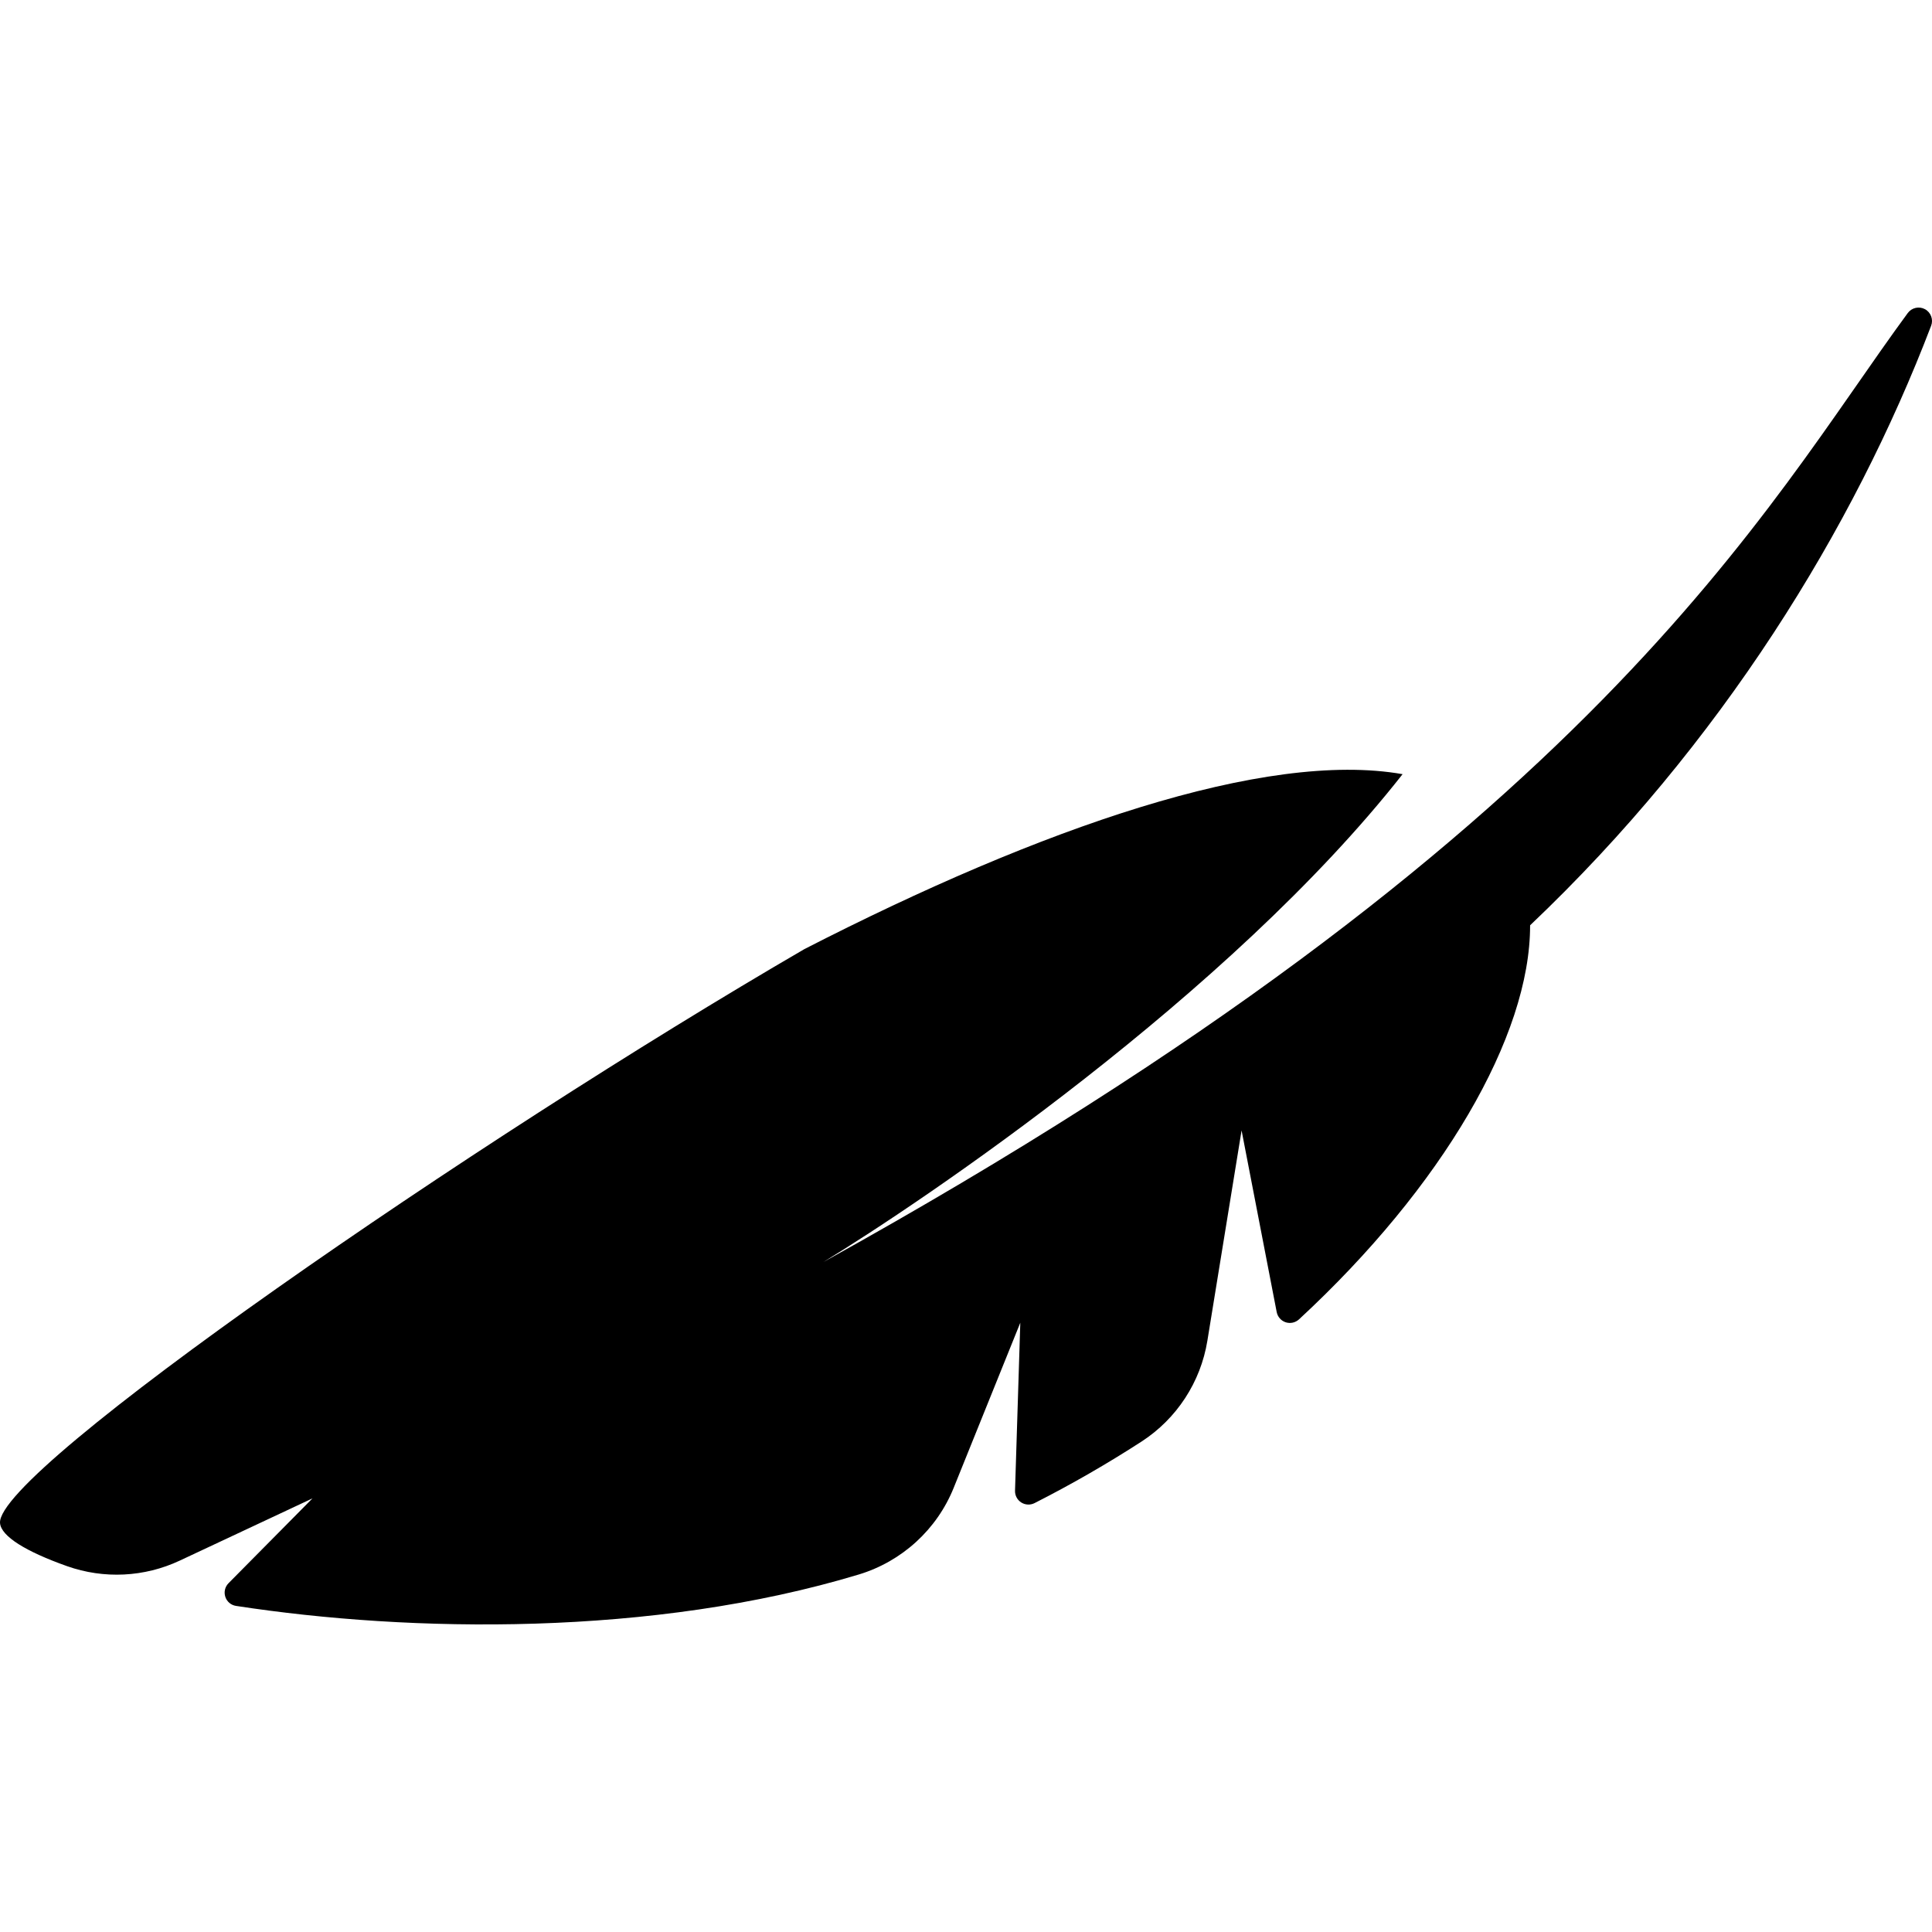
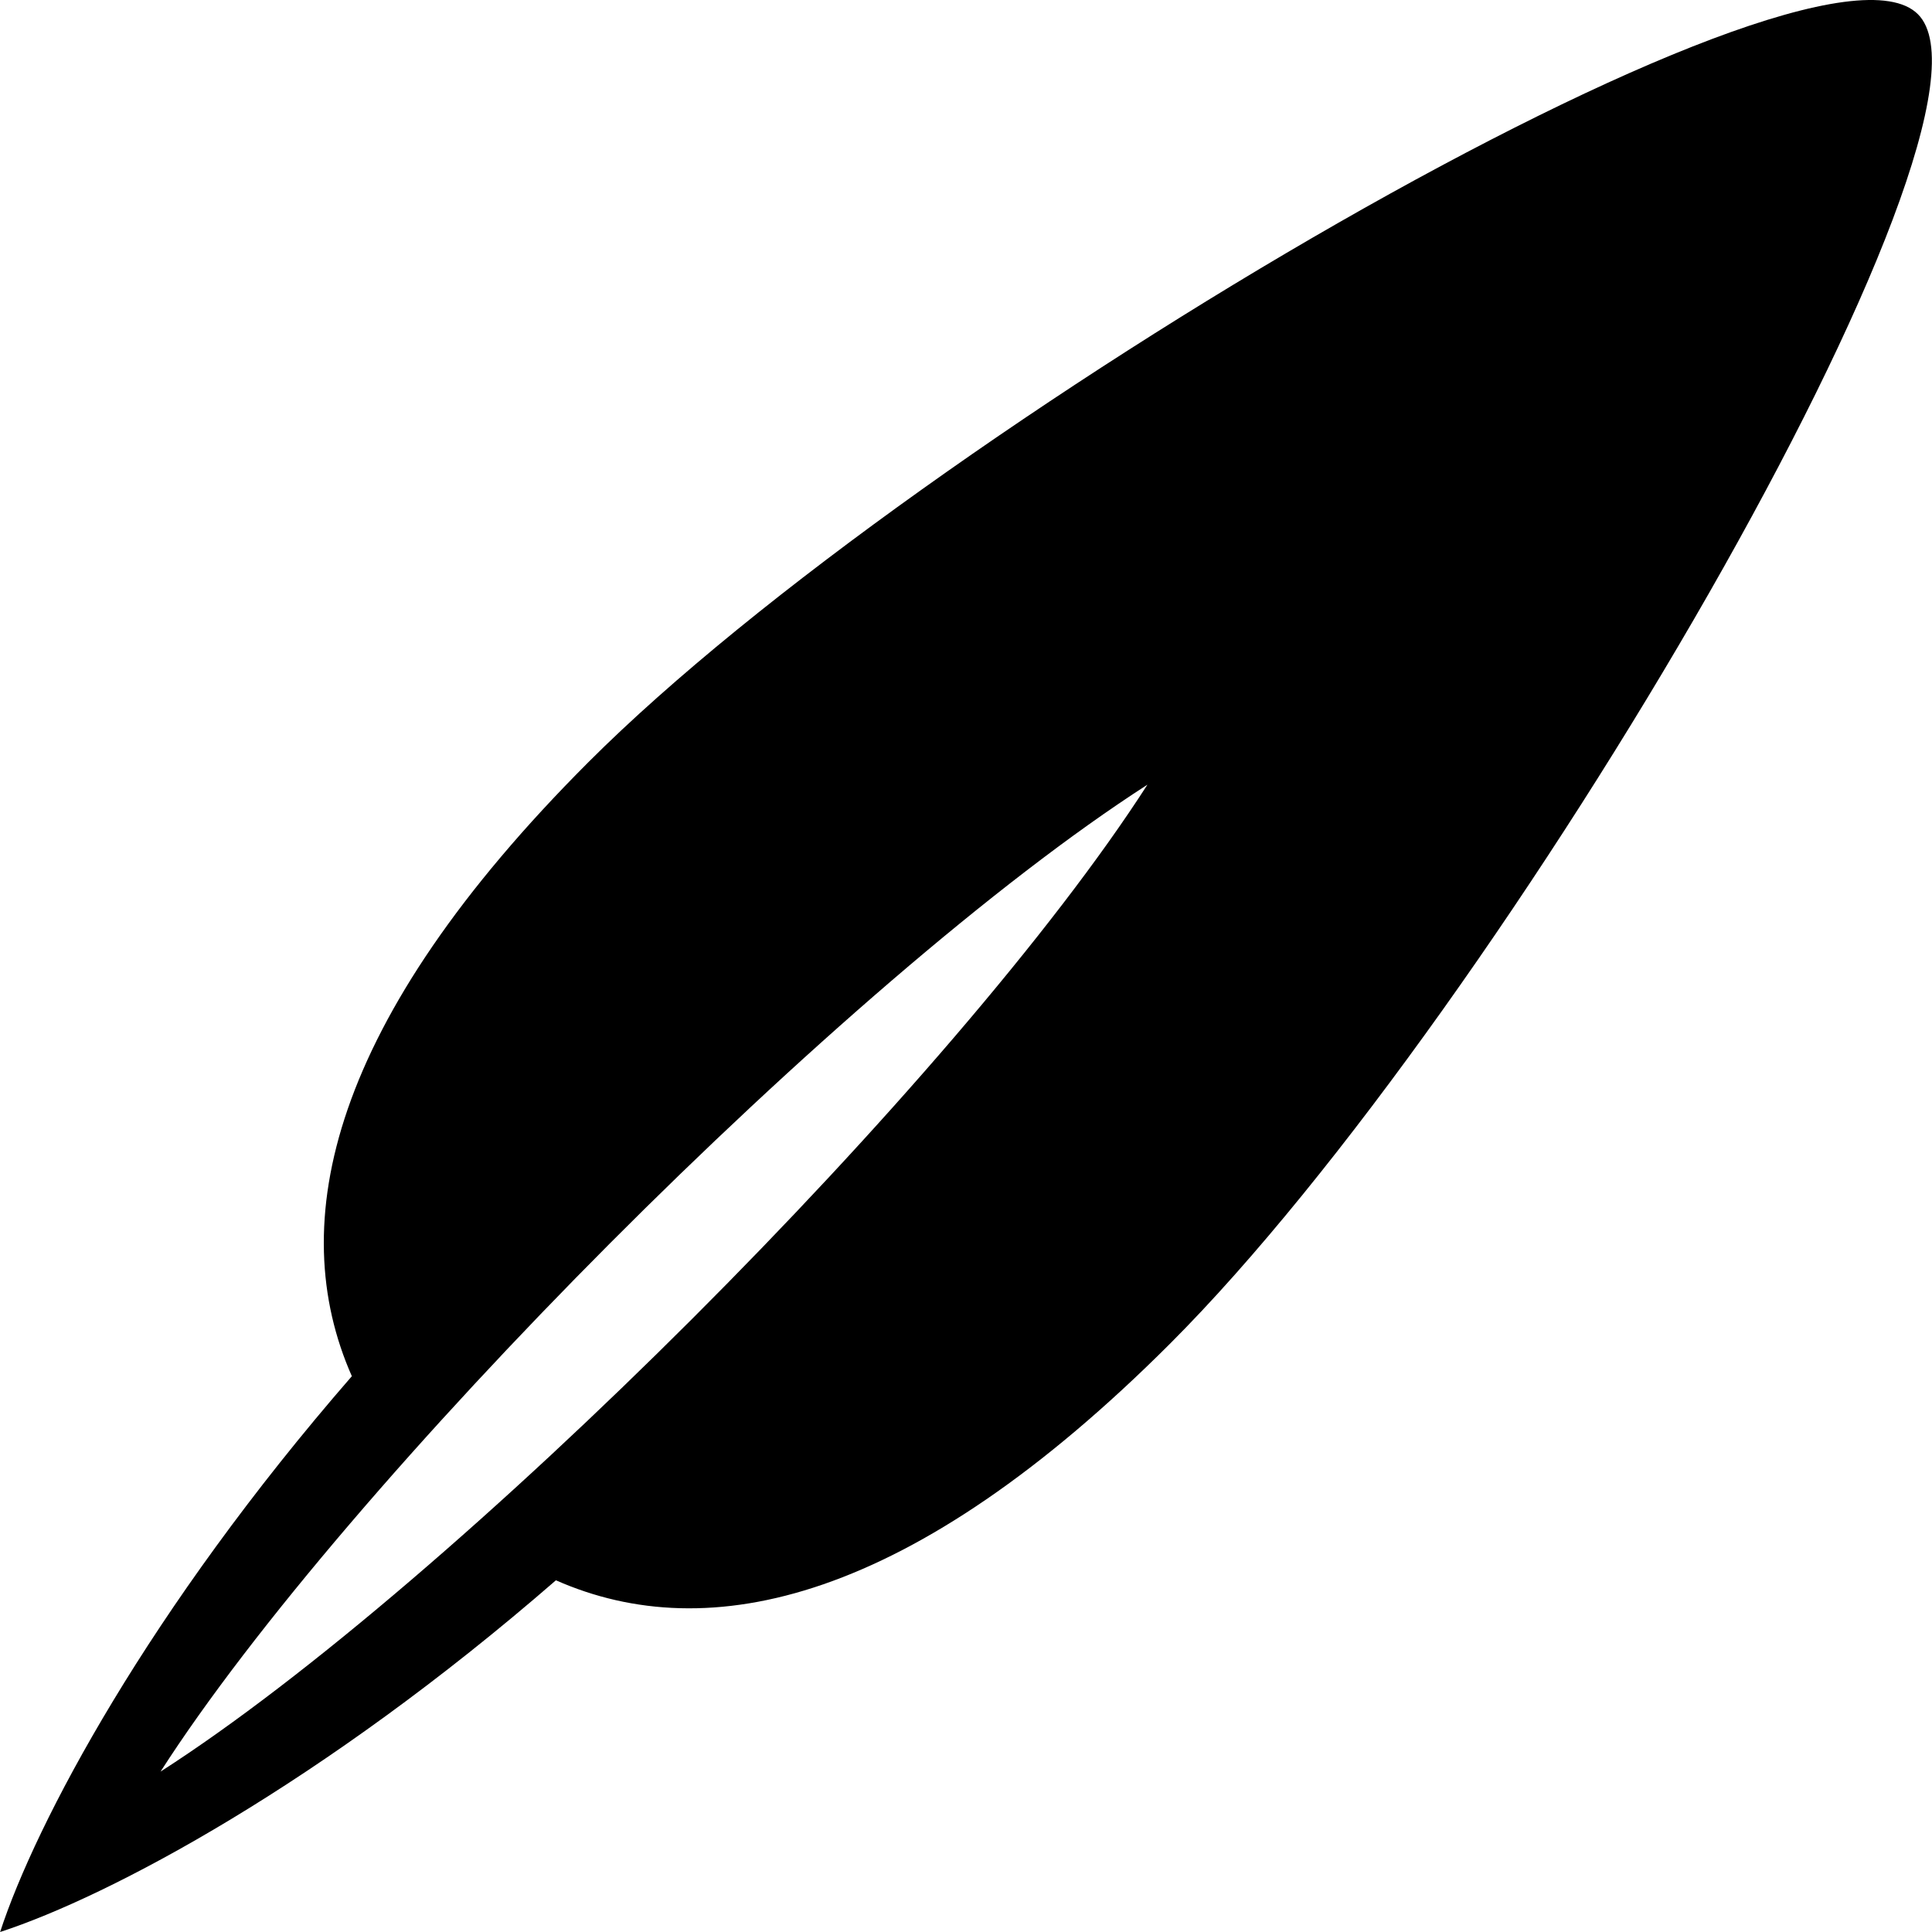
- <svg xmlns="http://www.w3.org/2000/svg" version="1.1" id="Capa_1" x="0px" y="0px" viewBox="0 0 494.247 494.247" style="enable-background:new 0 0 494.247 494.247;" xml:space="preserve">
-   <path d="M210.655,322.844c25.283-15.403,103.704-68.195,148.158-124.795c-35.167-6.178-92.562,13.739-153.043,44.758  C121.411,291.832-1.069,376.223,0.007,389.633c0.273,3.381,6.596,7.286,17.17,11.031c9.415,3.325,19.756,2.82,28.803-1.423  l33.959-15.922l-21.476,21.699c-0.907,0.916-1.229,2.266-0.819,3.495c0.403,1.229,1.463,2.121,2.74,2.313  c44.646,6.855,106.518,7.914,159.327-8.041c11.014-3.335,19.964-11.498,24.263-22.167l17.04-42.236l-1.349,42.974  c-0.033,1.214,0.569,2.355,1.591,3.006c1.02,0.65,2.313,0.714,3.398,0.168c9.512-4.829,18.655-10.108,27.373-15.746  c9.005-5.841,15.128-15.208,16.847-25.806l8.749-53.788l8.982,46.461c0.242,1.229,1.117,2.226,2.307,2.619  c1.181,0.385,2.483,0.095,3.398-0.747c36.668-33.905,59.172-72.476,59.124-100.813c48.944-46.461,82.8-101.559,102.587-153.364  c0.619-1.607-0.056-3.423-1.558-4.242c-1.51-0.827-3.398-0.402-4.418,0.98C451.398,129.928,408.841,213.105,210.655,322.844z" />
+ <svg xmlns="http://www.w3.org/2000/svg" version="1.1" id="Capa_1" x="0px" y="0px" viewBox="0 0 478.555 478.555" style="enable-background:new 0 0 478.555 478.555;" xml:space="preserve">
+   <path d="M475.07,3.521c-26.489-26.499-246.641,102.584-329.284,185.228c-64.129,64.139-75.363,114.274-58.633,152.134  C36.782,398.821,8.845,451.553,0.027,478.555c27.186-8.863,79.818-36.835,137.674-87.117c37.86,16.721,88.003,5.498,152.141-58.633  C372.478,250.153,501.285,29.719,475.07,3.521z M39.771,438.82c45.433-70.843,169.743-196.406,244.445-244.454  C237.138,267.633,112.042,392.481,39.771,438.82z" />
  <g>
</g>
  <g>
</g>
  <g>
</g>
  <g>
</g>
  <g>
</g>
  <g>
</g>
  <g>
</g>
  <g>
</g>
  <g>
</g>
  <g>
</g>
  <g>
</g>
  <g>
</g>
  <g>
</g>
  <g>
</g>
  <g>
</g>
</svg>
